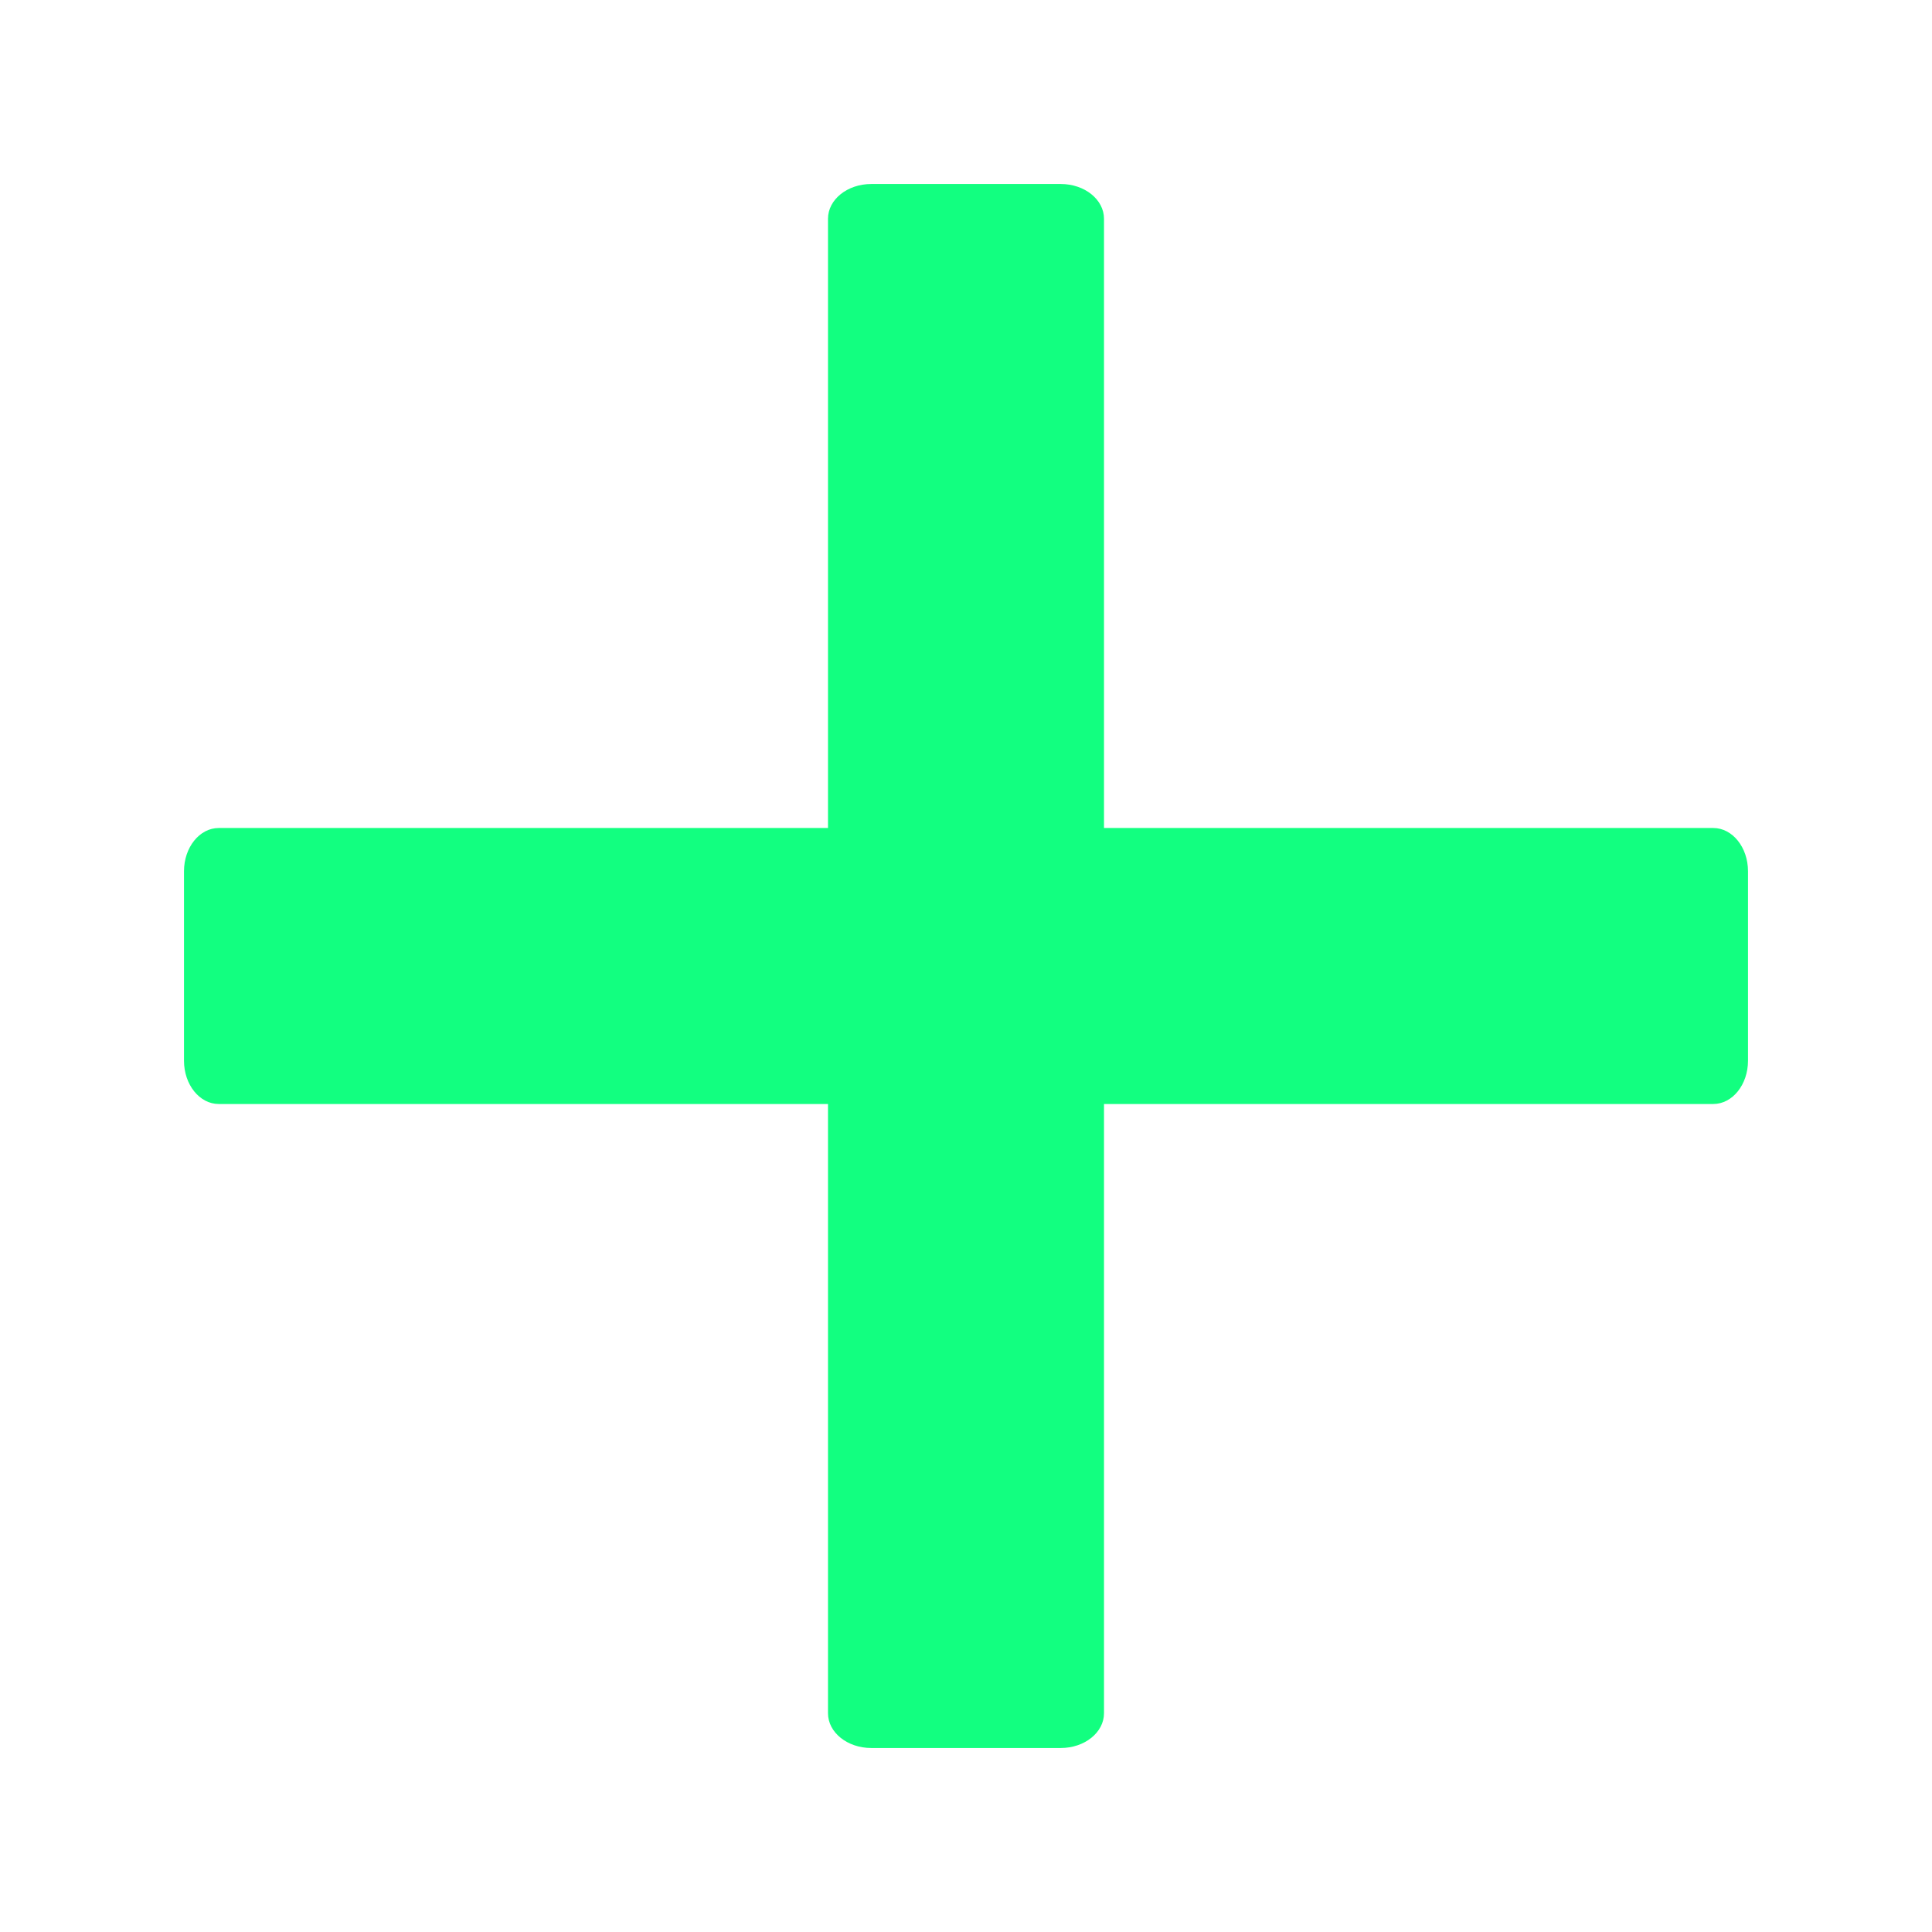
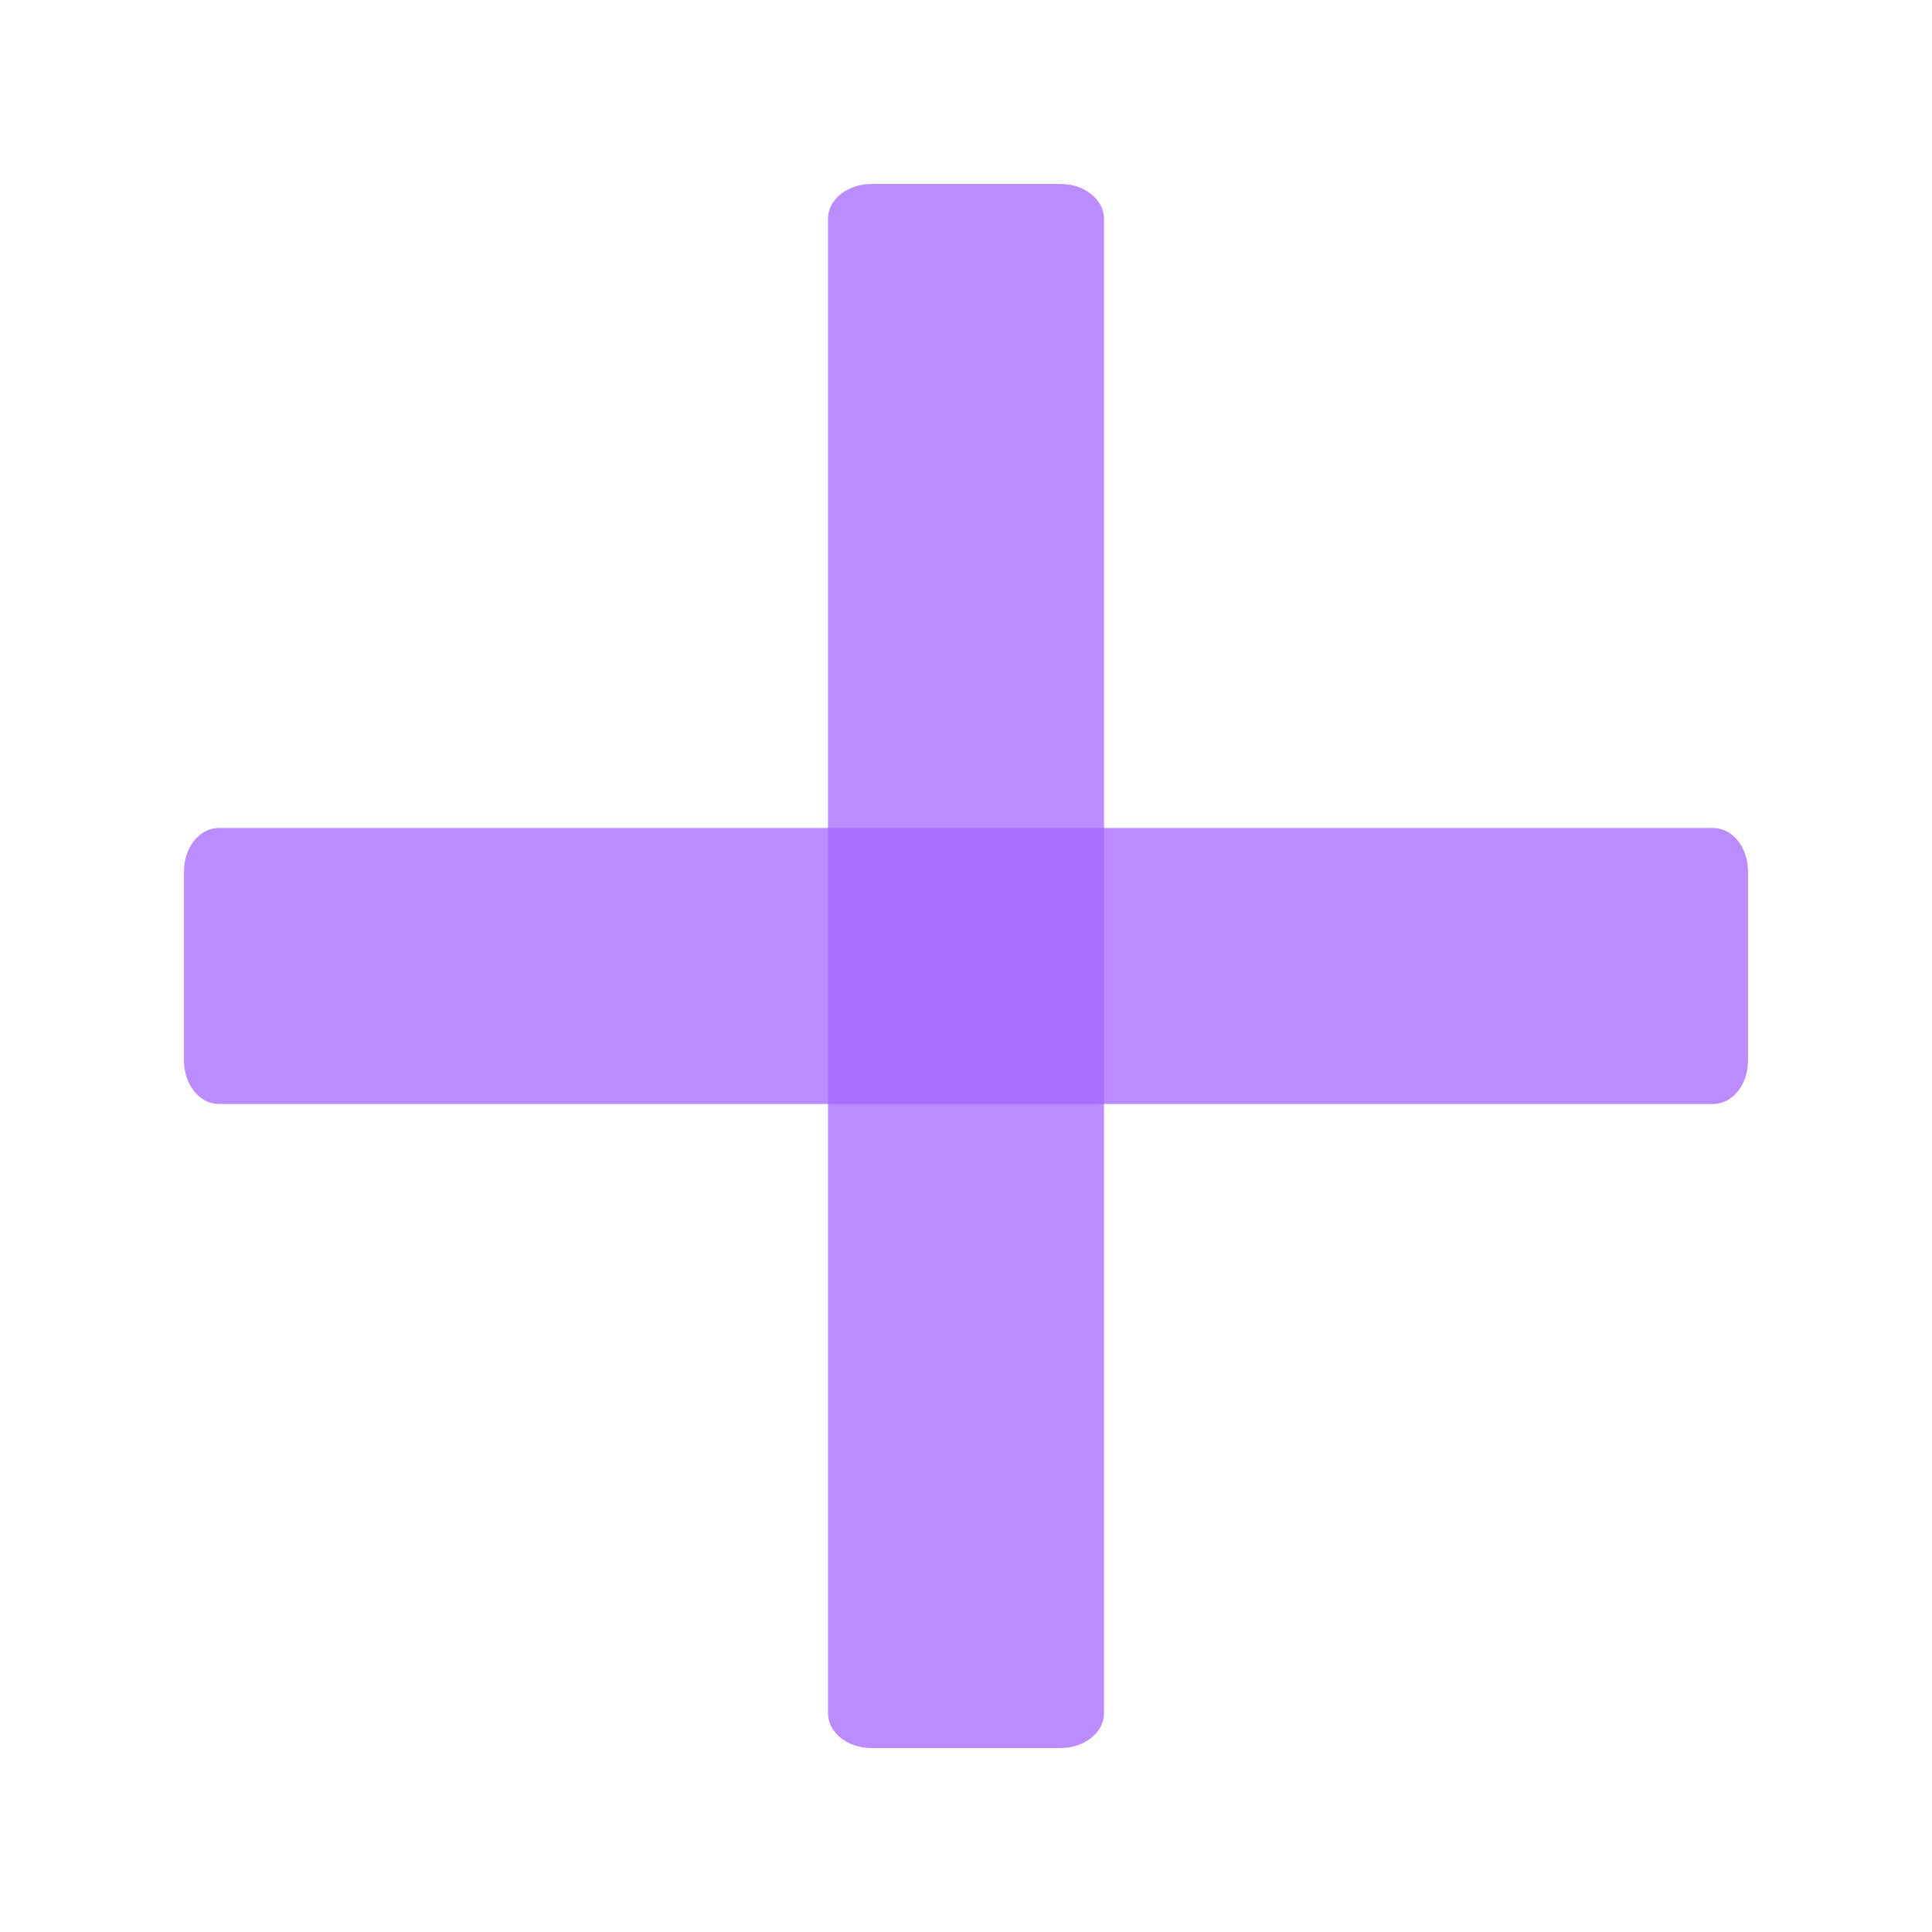
<svg xmlns="http://www.w3.org/2000/svg" width="42" height="42" viewBox="0 0 42 42" fill="none">
-   <path d="M4 18.94V23.06C4 23.579 4.338 24 4.755 24L37.245 24C37.662 24 38 23.579 38 23.06V18.94C38 18.421 37.662 18 37.245 18H4.755C4.338 18 4 18.421 4 18.94Z" fill="#12FF80" />
-   <path d="M23.06 4H18.94C18.421 4 18 4.338 18 4.755V37.245C18 37.662 18.421 38 18.94 38H23.06C23.579 38 24 37.662 24 37.245V4.755C24 4.338 23.579 4 23.06 4Z" fill="#12FF80" />
+   <path d="M4 18.94V23.06C4 23.579 4.338 24 4.755 24L37.245 24C37.662 24 38 23.579 38 23.06V18.94C38 18.421 37.662 18 37.245 18H4.755C4.338 18 4 18.421 4 18.94Z" fill="#a466ffbf" />
+   <path d="M23.06 4H18.94C18.421 4 18 4.338 18 4.755V37.245C18 37.662 18.421 38 18.94 38H23.06C23.579 38 24 37.662 24 37.245V4.755C24 4.338 23.579 4 23.06 4Z" fill="#a466ffbf" />
</svg>
